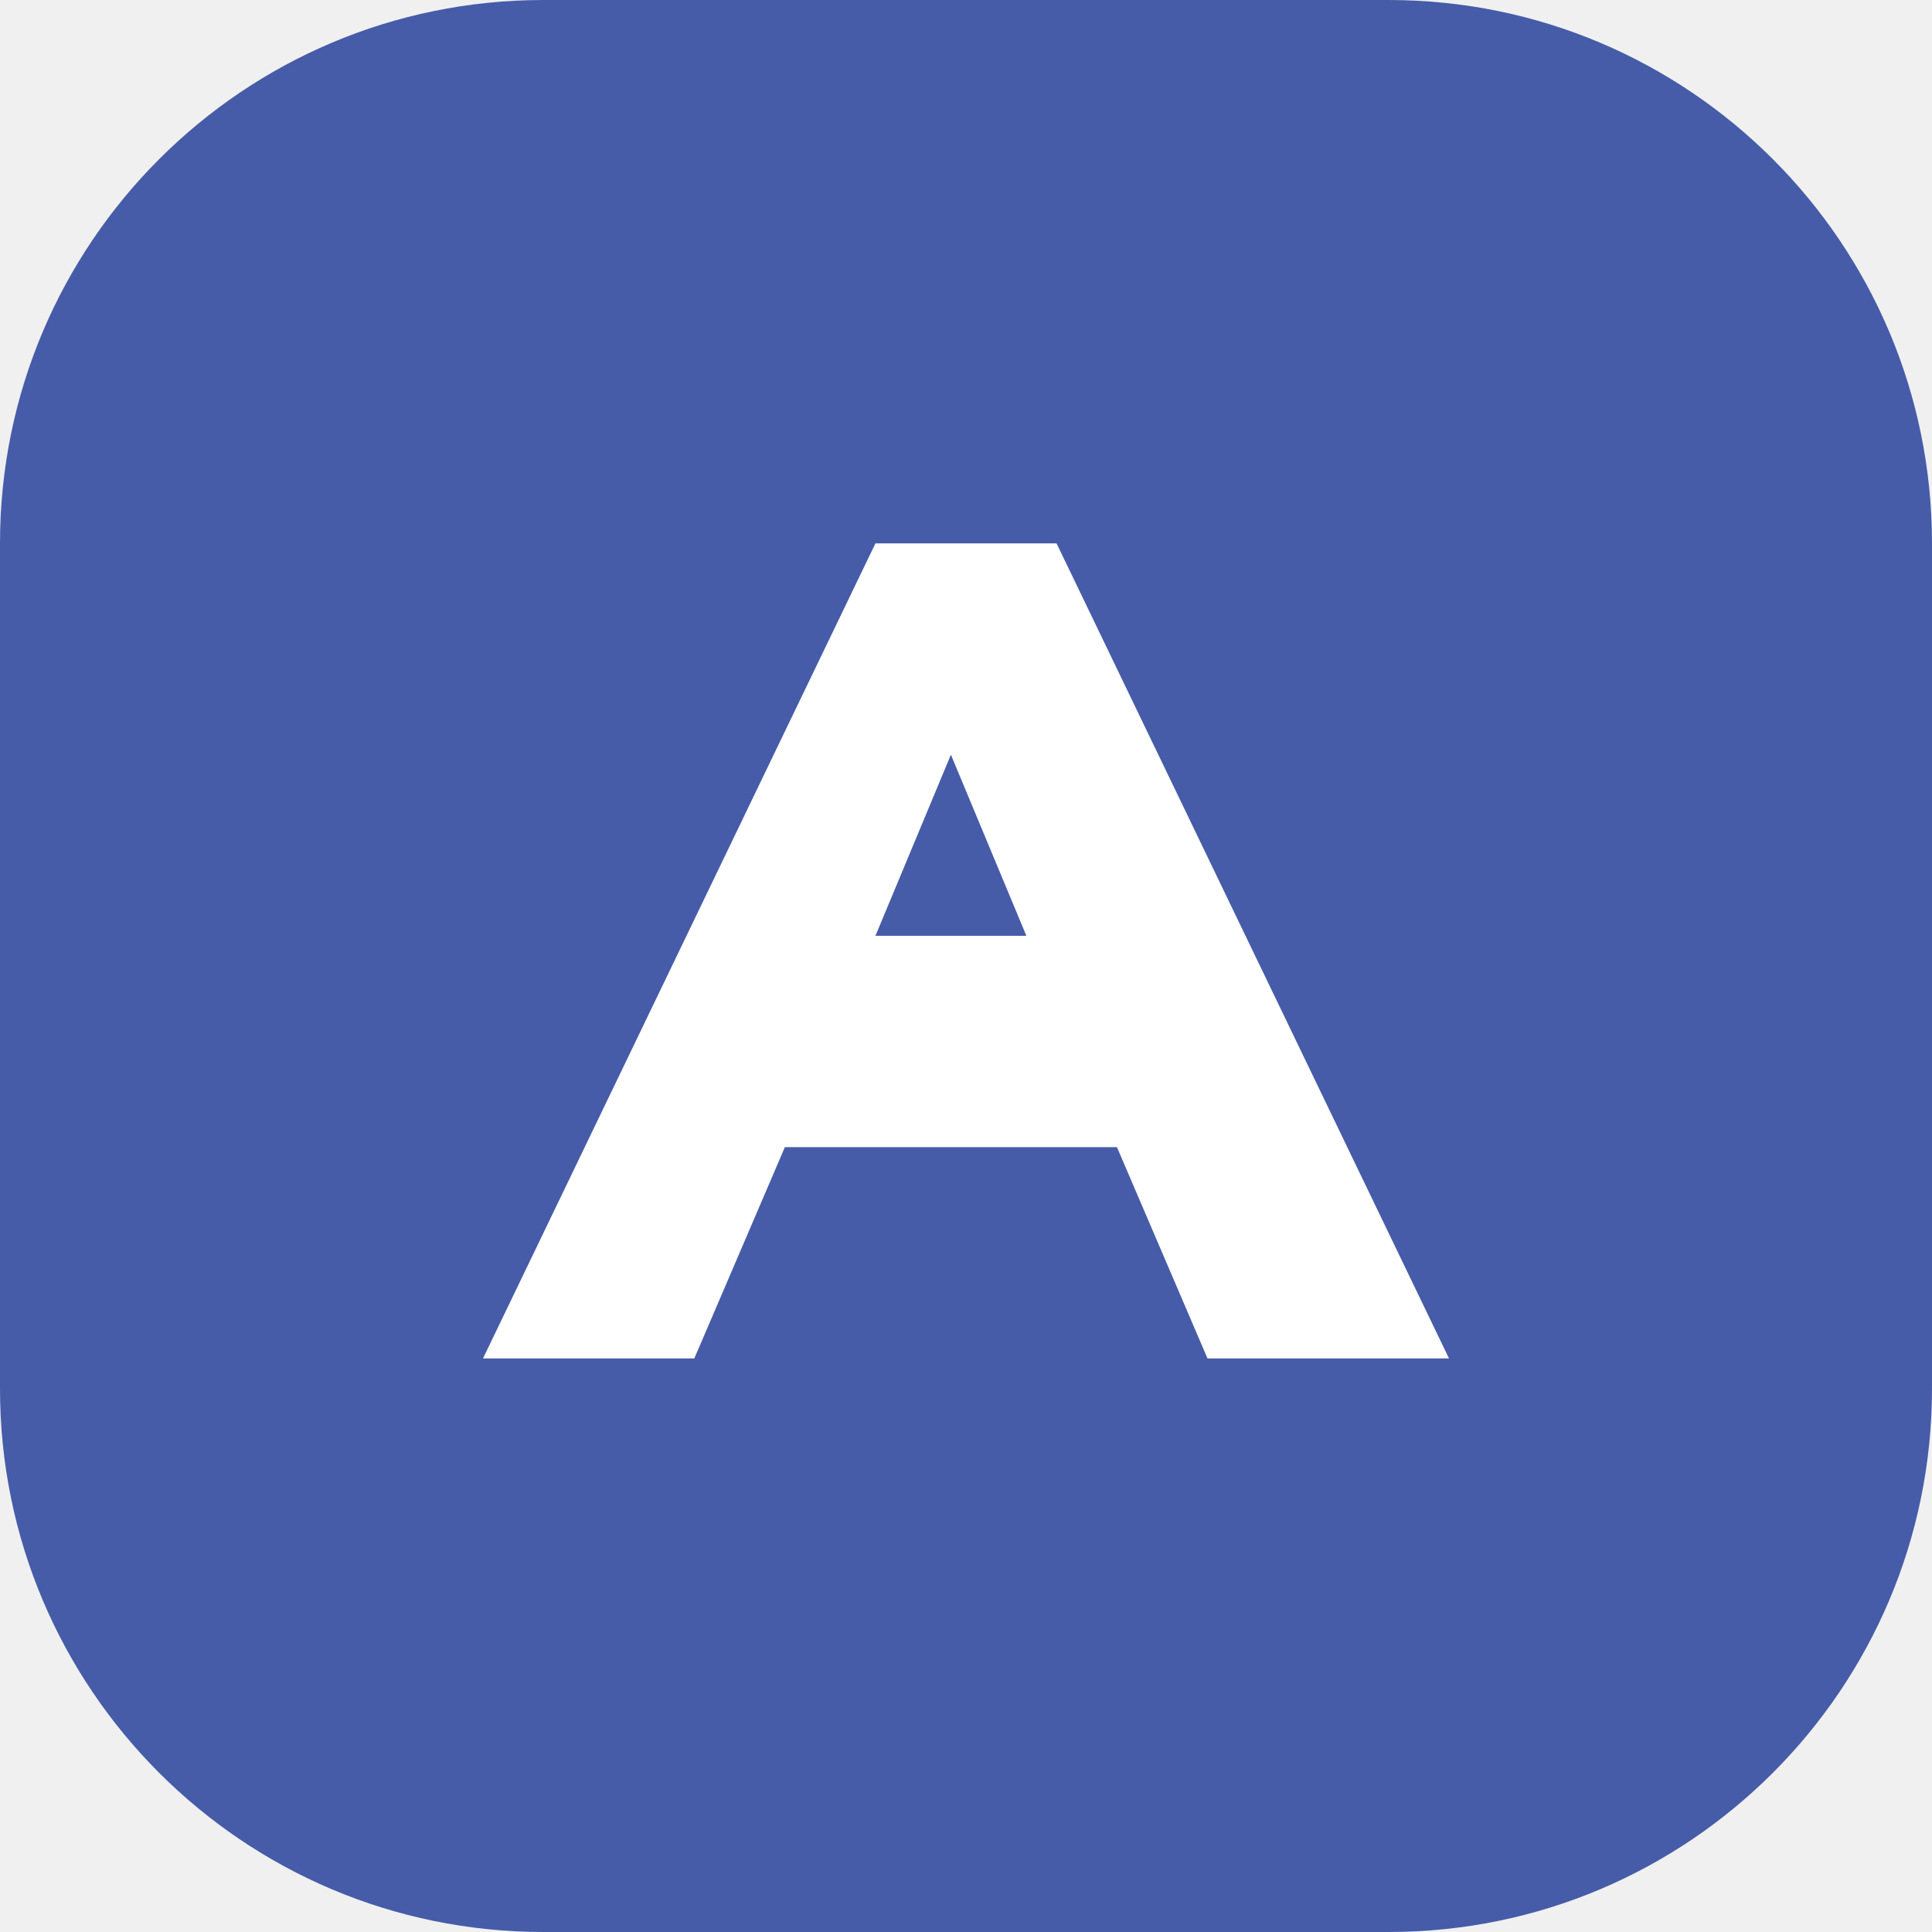
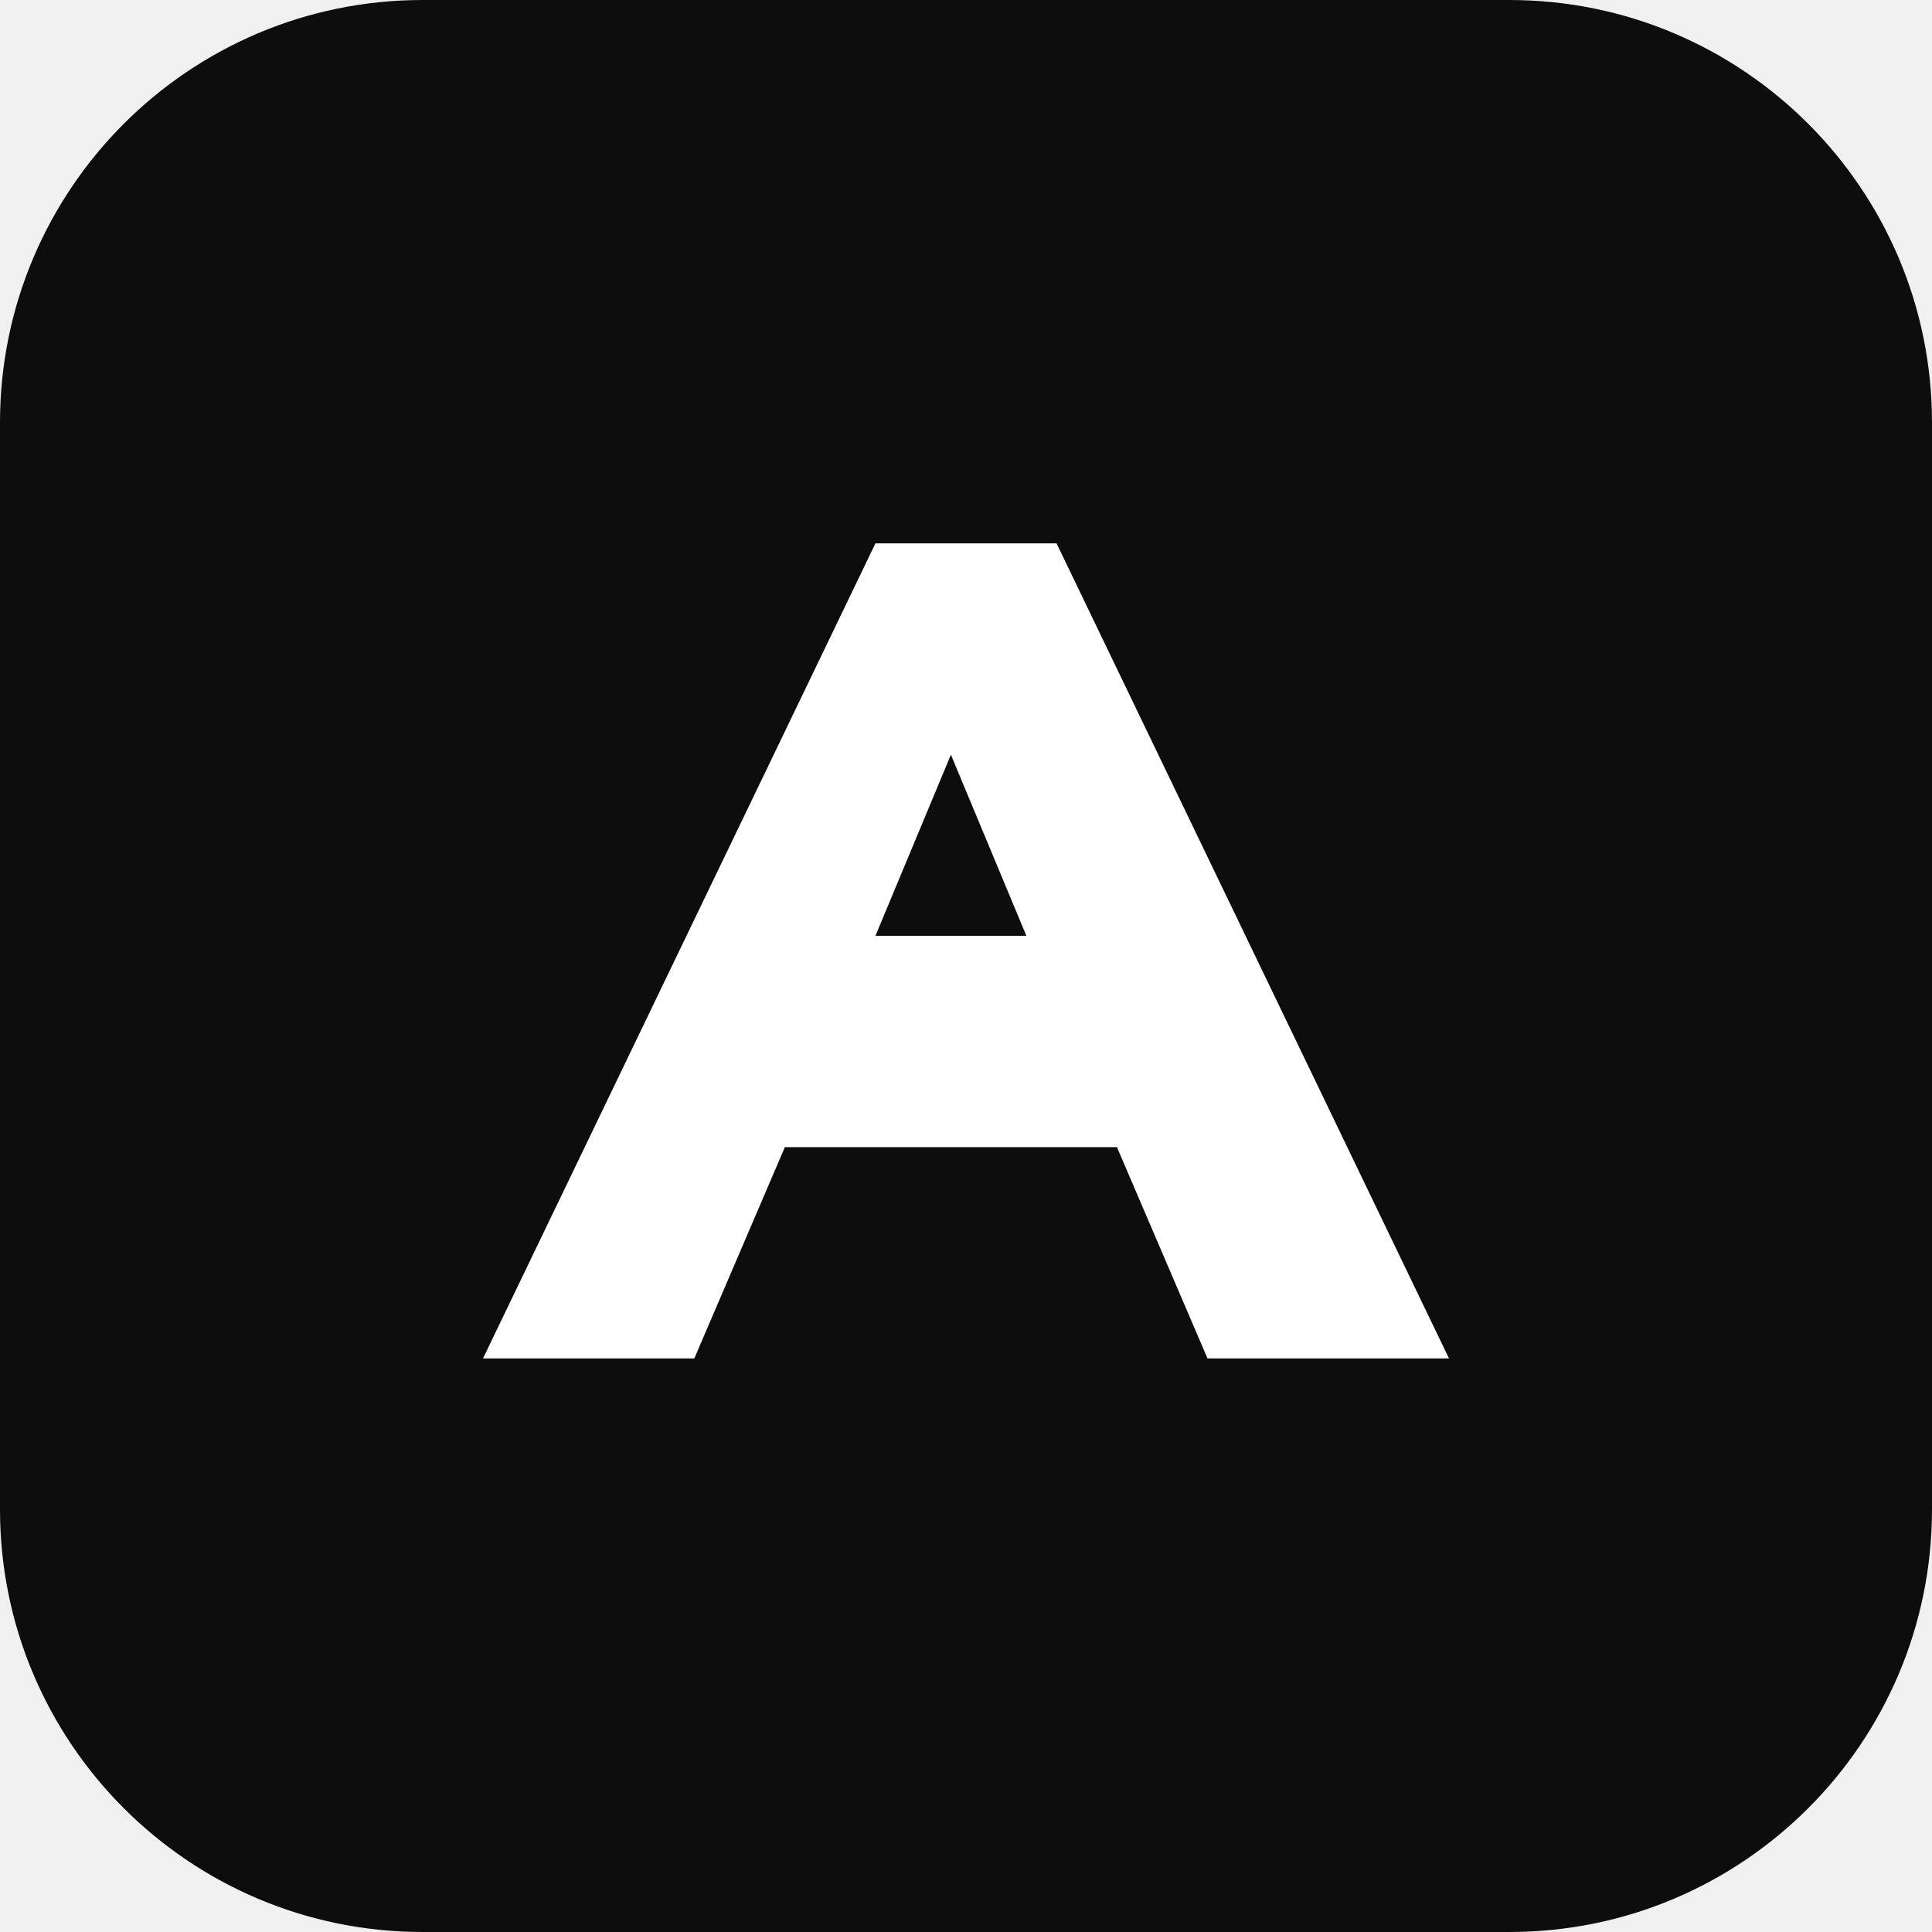
<svg xmlns="http://www.w3.org/2000/svg" viewBox="0 0 64 64">
-   <rect width="64" height="64" rx="18" fill="#465ca8" />
+   <rect width="64" height="64" rx="14" fill="#0d0d0d" />
  <path d="M16 45 29 18h6l13 27h-8l-3-7H26l-3 7zm13-14h5l-2.5-6z" fill="#fff" />
</svg>
